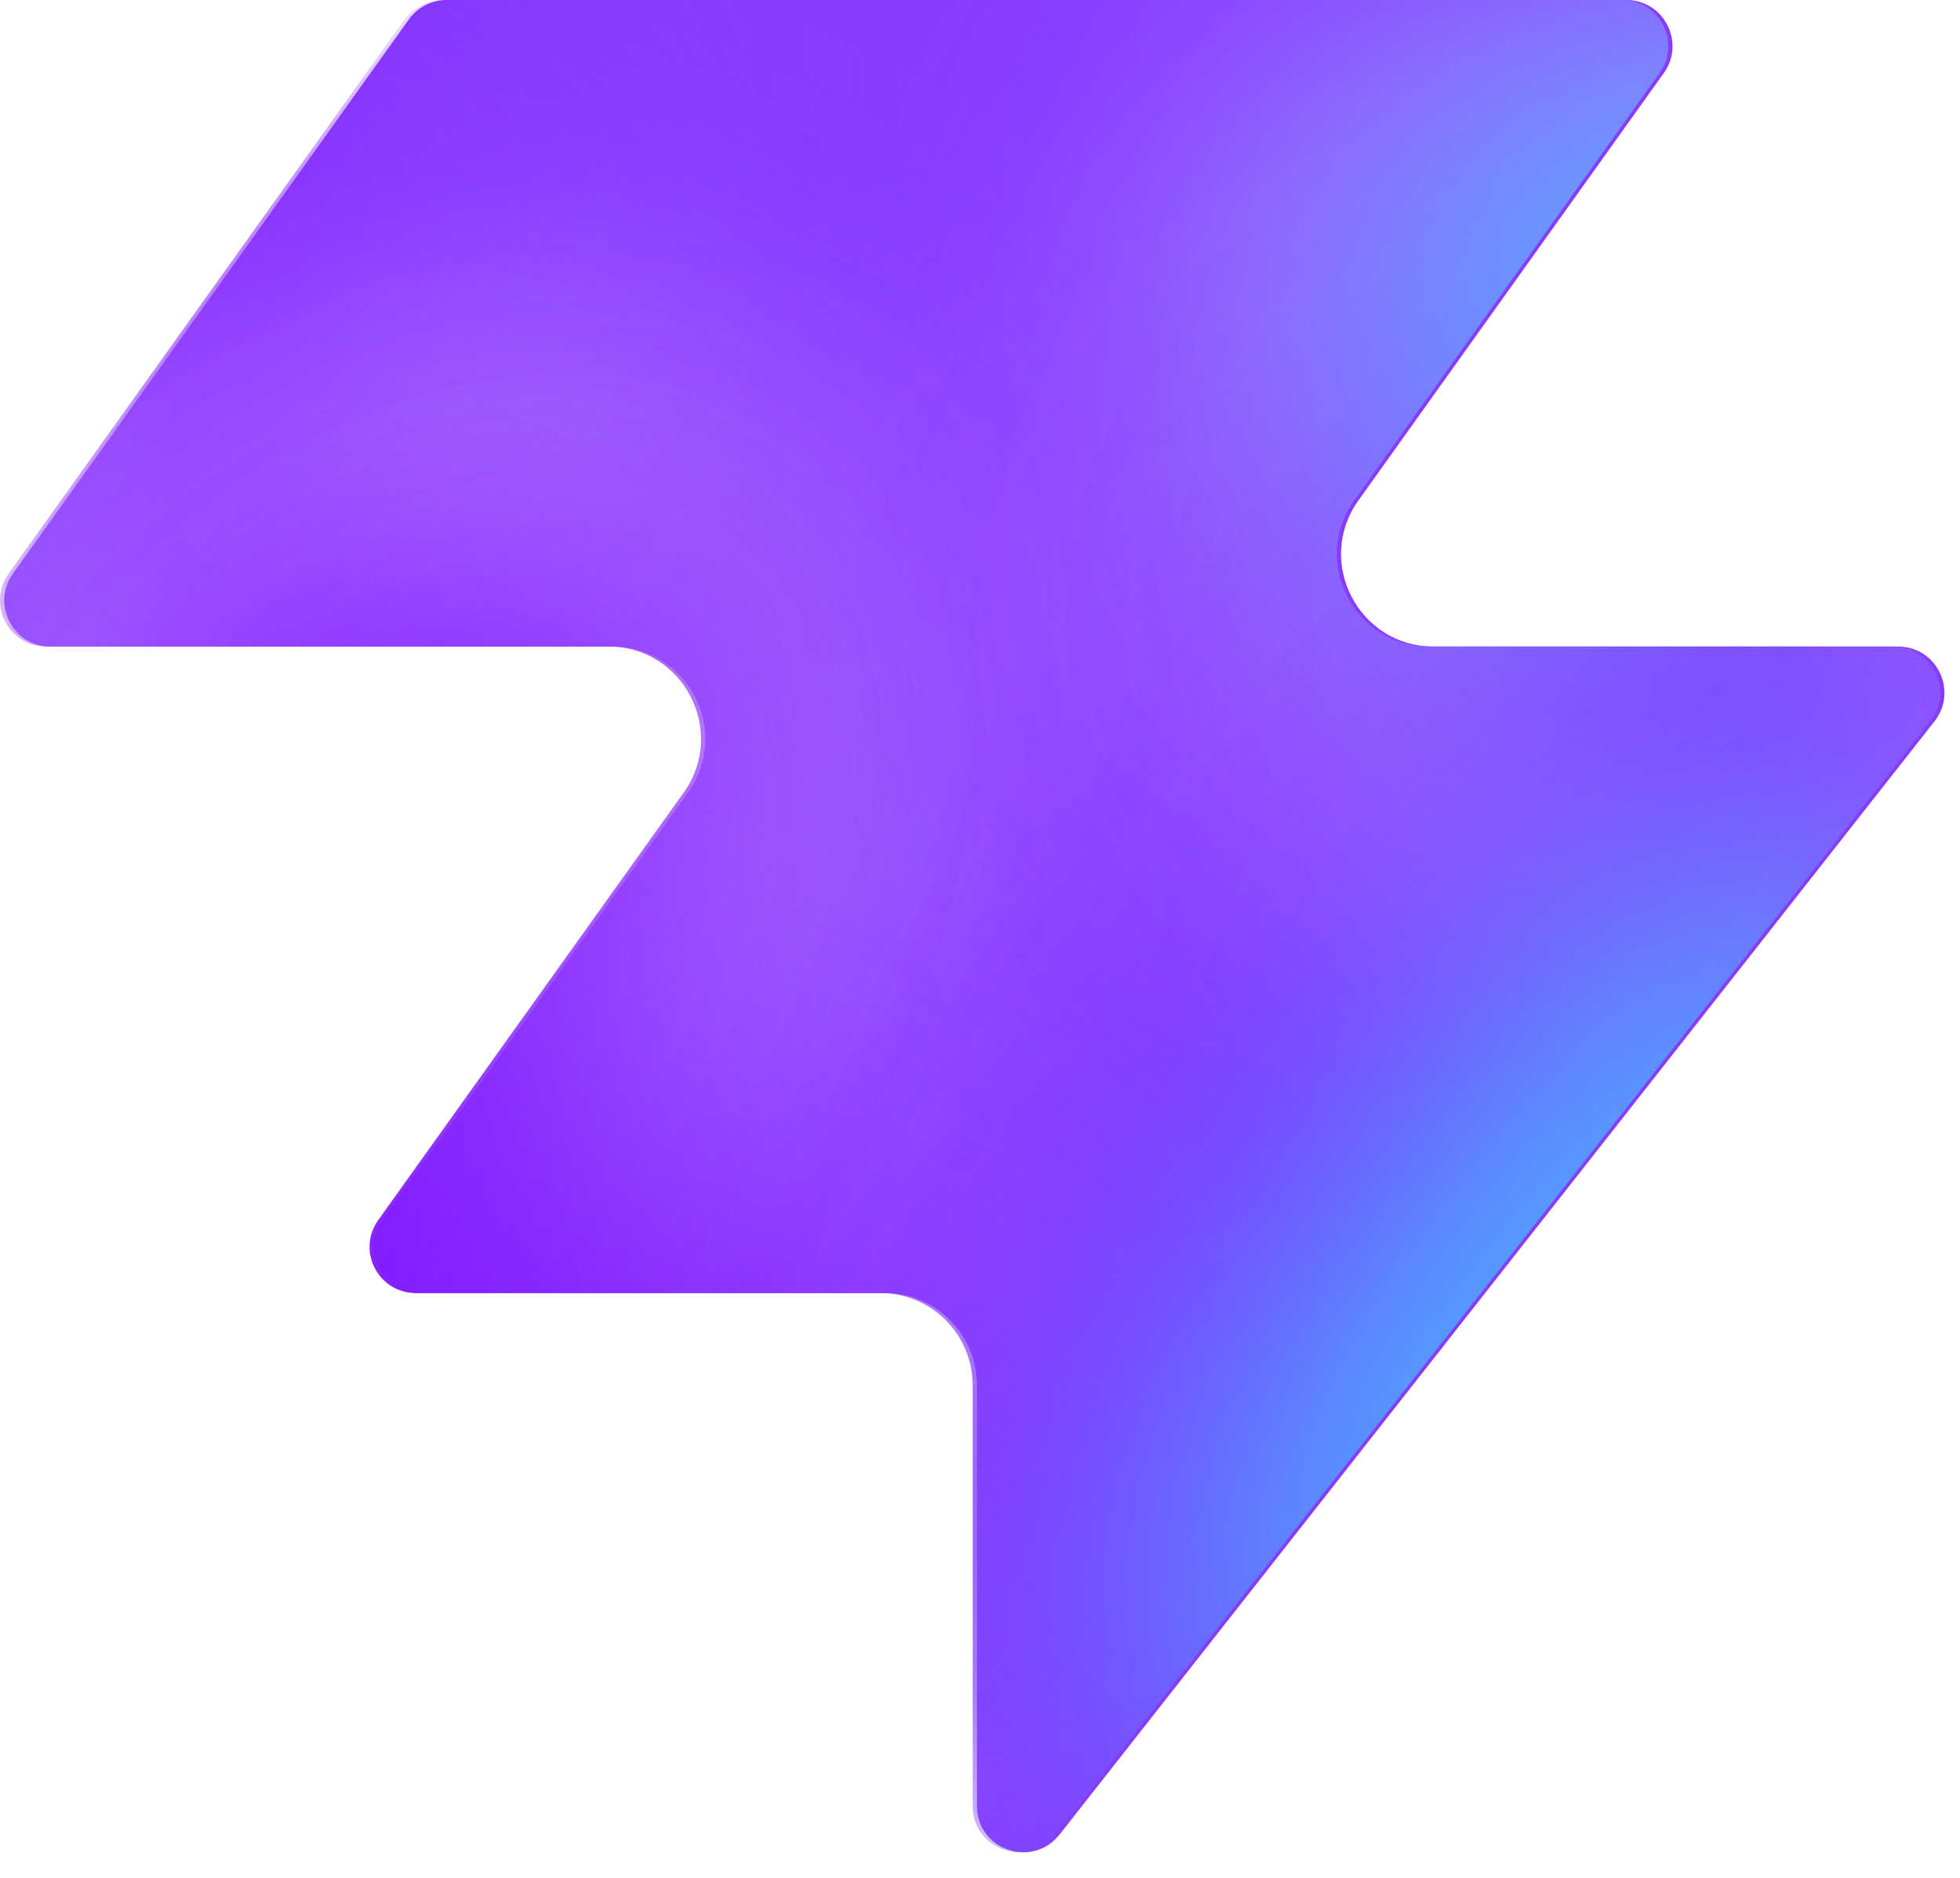
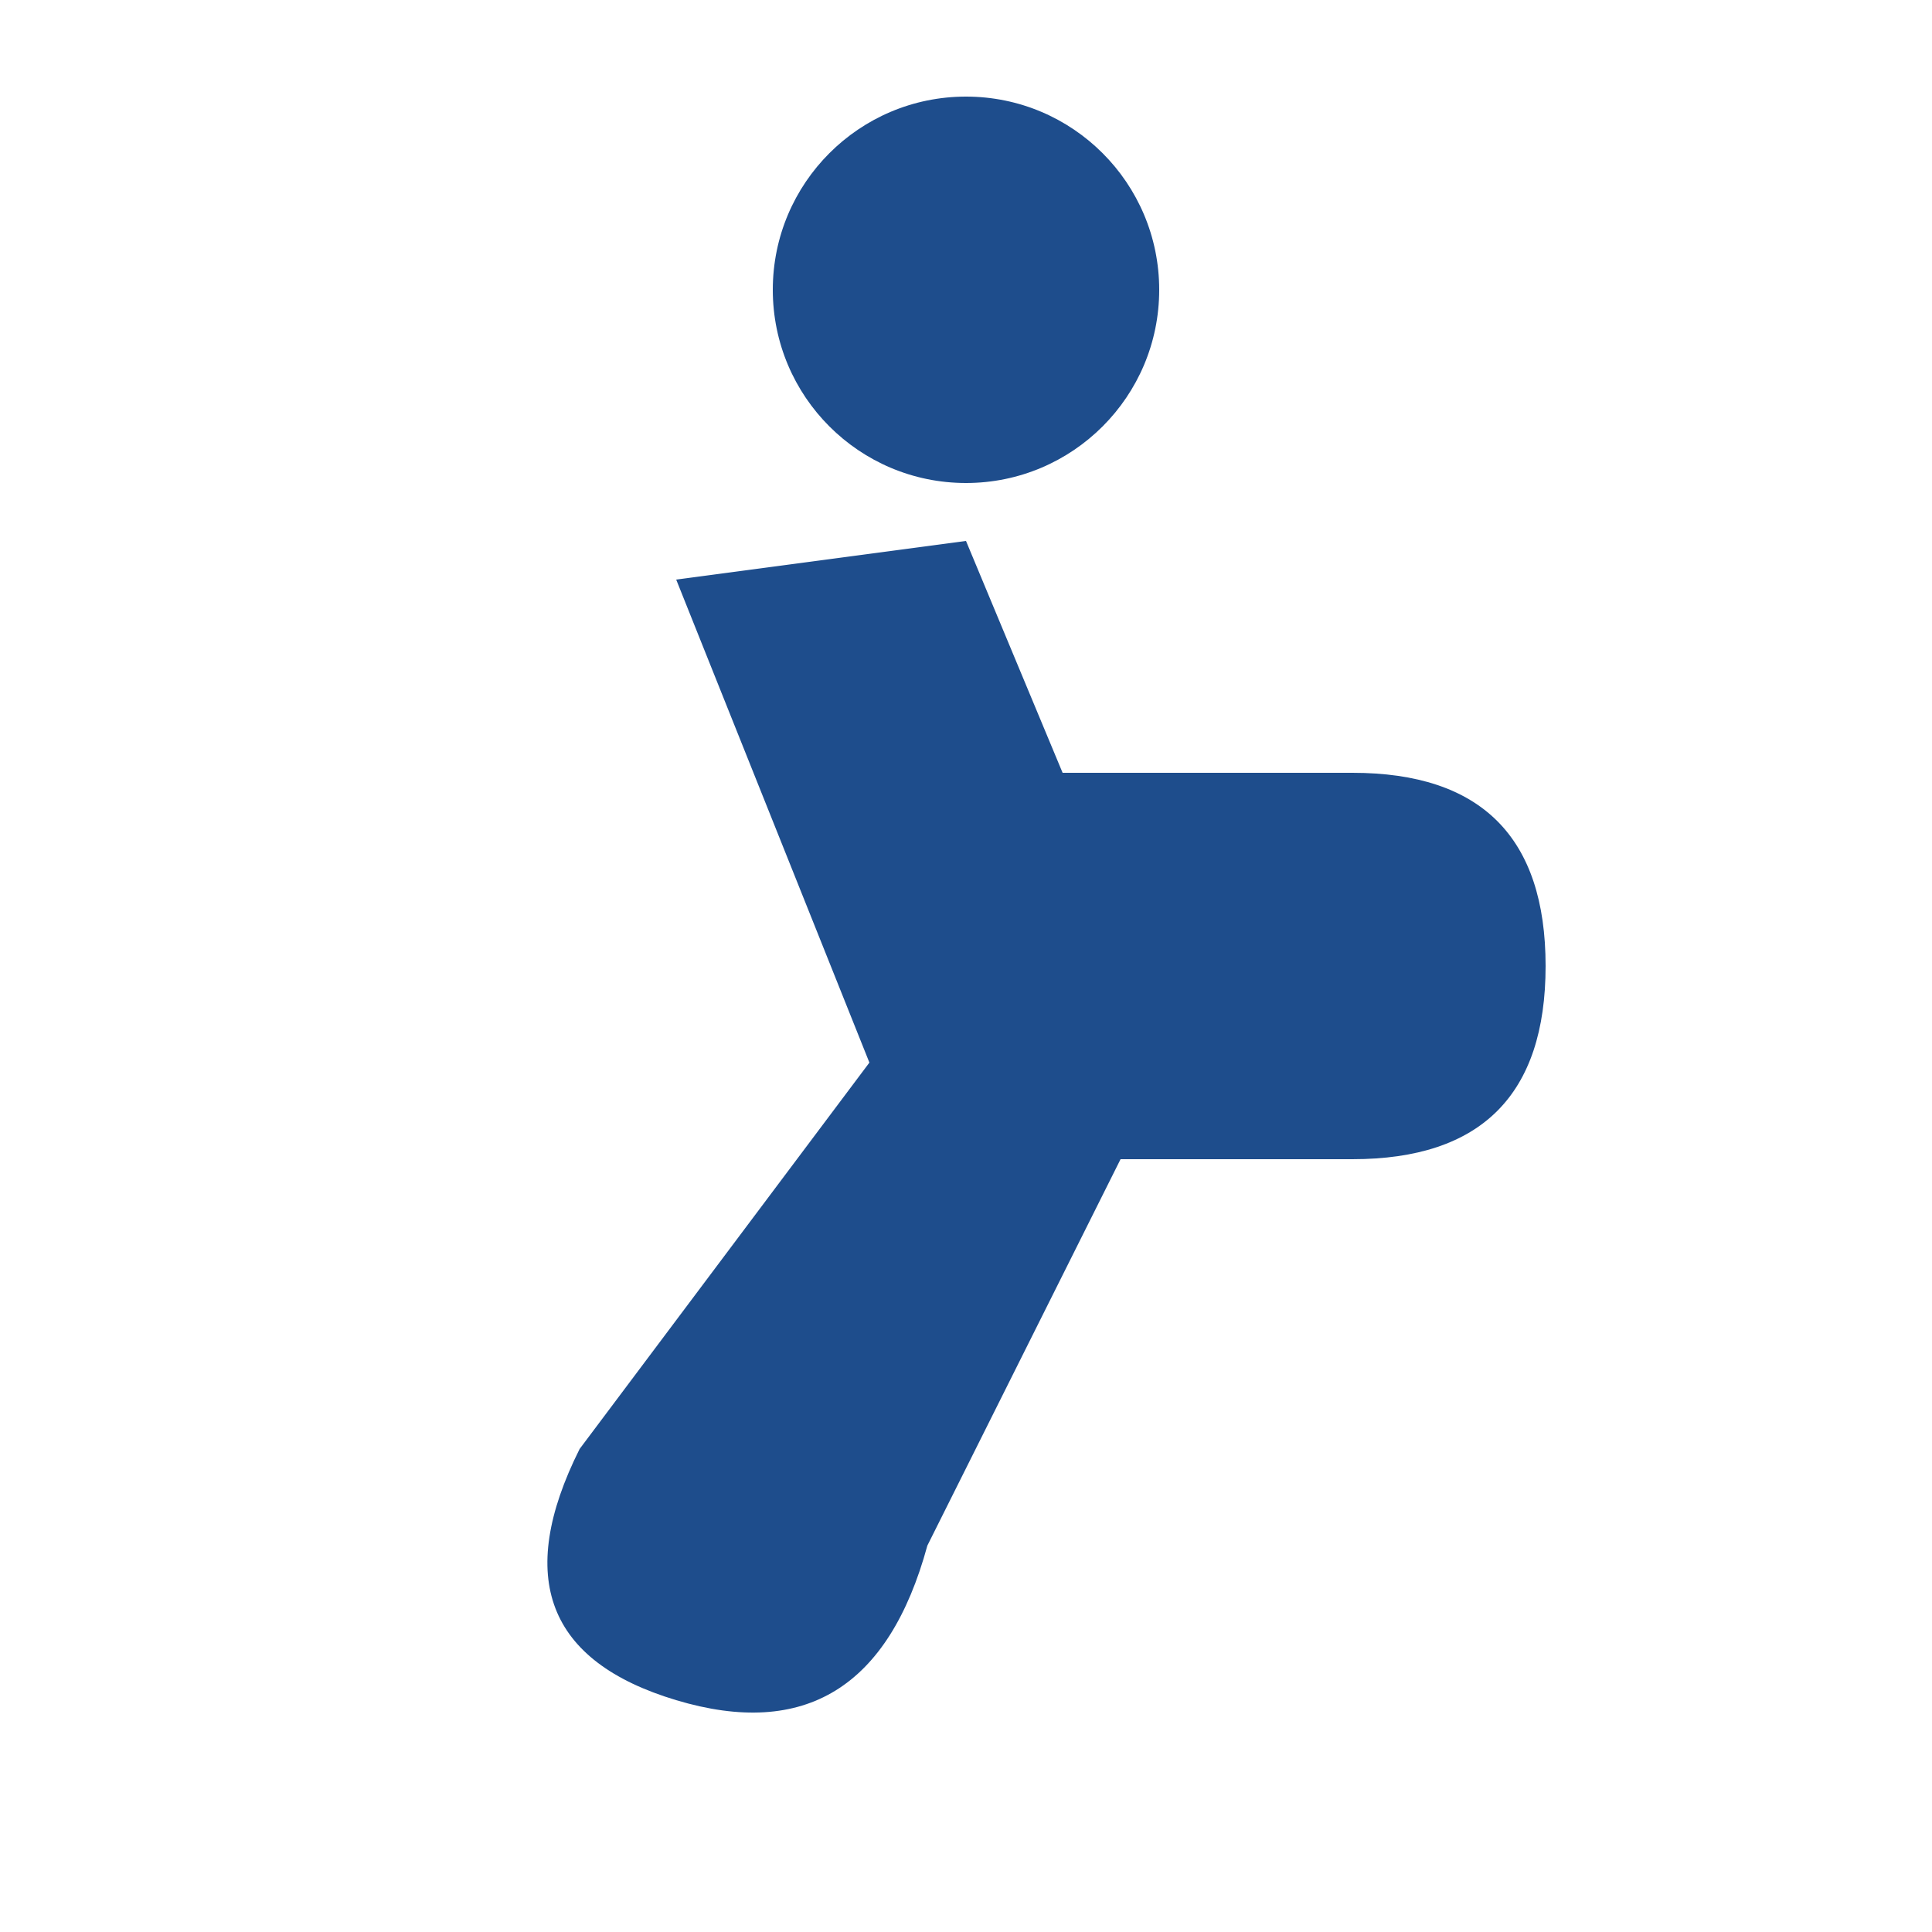
- <svg xmlns="http://www.w3.org/2000/svg" width="48" height="46" fill="none" viewBox="0 0 48 46">
-   <path fill="#863bff" d="M25.946 44.938c-.664.845-2.021.375-2.021-.698V33.937a2.26 2.26 0 0 0-2.262-2.262H10.287c-.92 0-1.456-1.04-.92-1.788l7.48-10.471c1.07-1.497 0-3.578-1.842-3.578H1.237c-.92 0-1.456-1.04-.92-1.788L10.013.474c.214-.297.556-.474.92-.474h28.894c.92 0 1.456 1.04.92 1.788l-7.48 10.471c-1.07 1.498 0 3.579 1.842 3.579h11.377c.943 0 1.473 1.088.89 1.83L25.947 44.94z" style="fill:#863bff;fill:color(display-p3 .525 .23 1);fill-opacity:1" />
-   <mask id="a" width="48" height="46" x="0" y="0" maskUnits="userSpaceOnUse" style="mask-type:alpha">
-     <path fill="#000" d="M25.842 44.938c-.664.844-2.021.375-2.021-.698V33.937a2.26 2.26 0 0 0-2.262-2.262H10.183c-.92 0-1.456-1.04-.92-1.788l7.48-10.471c1.07-1.498 0-3.579-1.842-3.579H1.133c-.92 0-1.456-1.04-.92-1.787L9.91.473c.214-.297.556-.474.92-.474h28.894c.92 0 1.456 1.04.92 1.788l-7.48 10.471c-1.07 1.498 0 3.578 1.842 3.578h11.377c.943 0 1.473 1.088.89 1.832L25.843 44.94z" style="fill:#000;fill-opacity:1" />
-   </mask>
-   <g mask="url(#a)">
-     <g filter="url(#b)">
-       <ellipse cx="5.508" cy="14.704" fill="#ede6ff" rx="5.508" ry="14.704" style="fill:#ede6ff;fill:color(display-p3 .927 .903 1);fill-opacity:1" transform="matrix(.00324 1 1 -.00324 -4.47 31.516)" />
-     </g>
-     <g filter="url(#c)">
-       <ellipse cx="10.399" cy="29.851" fill="#ede6ff" rx="10.399" ry="29.851" style="fill:#ede6ff;fill:color(display-p3 .927 .903 1);fill-opacity:1" transform="matrix(.00324 1 1 -.00324 -39.328 7.883)" />
-     </g>
-     <g filter="url(#d)">
-       <ellipse cx="5.508" cy="30.487" fill="#7e14ff" rx="5.508" ry="30.487" style="fill:#7e14ff;fill:color(display-p3 .492 .077 1);fill-opacity:1" transform="rotate(89.814 -25.913 -14.639)scale(1 -1)" />
-     </g>
-     <g filter="url(#e)">
-       <ellipse cx="5.508" cy="30.599" fill="#7e14ff" rx="5.508" ry="30.599" style="fill:#7e14ff;fill:color(display-p3 .492 .077 1);fill-opacity:1" transform="rotate(89.814 -32.644 -3.334)scale(1 -1)" />
-     </g>
-     <g filter="url(#f)">
-       <ellipse cx="5.508" cy="30.599" fill="#7e14ff" rx="5.508" ry="30.599" style="fill:#7e14ff;fill:color(display-p3 .492 .077 1);fill-opacity:1" transform="matrix(.00324 1 1 -.00324 -34.34 30.47)" />
-     </g>
-     <g filter="url(#g)">
-       <ellipse cx="14.072" cy="22.078" fill="#ede6ff" rx="14.072" ry="22.078" style="fill:#ede6ff;fill:color(display-p3 .927 .903 1);fill-opacity:1" transform="rotate(93.35 24.506 48.493)scale(-1 1)" />
-     </g>
-     <g filter="url(#h)">
-       <ellipse cx="3.47" cy="21.501" fill="#7e14ff" rx="3.47" ry="21.501" style="fill:#7e14ff;fill:color(display-p3 .492 .077 1);fill-opacity:1" transform="rotate(89.009 28.708 47.59)scale(-1 1)" />
-     </g>
-     <g filter="url(#i)">
-       <ellipse cx="3.47" cy="21.501" fill="#7e14ff" rx="3.47" ry="21.501" style="fill:#7e14ff;fill:color(display-p3 .492 .077 1);fill-opacity:1" transform="rotate(89.009 28.708 47.59)scale(-1 1)" />
-     </g>
-     <g filter="url(#j)">
-       <ellipse cx=".387" cy="8.972" fill="#7e14ff" rx="4.407" ry="29.108" style="fill:#7e14ff;fill:color(display-p3 .492 .077 1);fill-opacity:1" transform="rotate(39.51 .387 8.972)" />
-     </g>
-     <g filter="url(#k)">
-       <ellipse cx="47.523" cy="-6.092" fill="#7e14ff" rx="4.407" ry="29.108" style="fill:#7e14ff;fill:color(display-p3 .492 .077 1);fill-opacity:1" transform="rotate(37.892 47.523 -6.092)" />
-     </g>
-     <g filter="url(#l)">
-       <ellipse cx="41.412" cy="6.333" fill="#47bfff" rx="5.971" ry="9.665" style="fill:#47bfff;fill:color(display-p3 .28 .748 1);fill-opacity:1" transform="rotate(37.892 41.412 6.333)" />
-     </g>
-     <g filter="url(#m)">
-       <ellipse cx="-1.879" cy="38.332" fill="#7e14ff" rx="4.407" ry="29.108" style="fill:#7e14ff;fill:color(display-p3 .492 .077 1);fill-opacity:1" transform="rotate(37.892 -1.88 38.332)" />
-     </g>
-     <g filter="url(#n)">
-       <ellipse cx="-1.879" cy="38.332" fill="#7e14ff" rx="4.407" ry="29.108" style="fill:#7e14ff;fill:color(display-p3 .492 .077 1);fill-opacity:1" transform="rotate(37.892 -1.88 38.332)" />
-     </g>
-     <g filter="url(#o)">
-       <ellipse cx="35.651" cy="29.907" fill="#7e14ff" rx="4.407" ry="29.108" style="fill:#7e14ff;fill:color(display-p3 .492 .077 1);fill-opacity:1" transform="rotate(37.892 35.651 29.907)" />
-     </g>
-     <g filter="url(#p)">
-       <ellipse cx="38.418" cy="32.4" fill="#47bfff" rx="5.971" ry="15.297" style="fill:#47bfff;fill:color(display-p3 .28 .748 1);fill-opacity:1" transform="rotate(37.892 38.418 32.4)" />
-     </g>
-   </g>
-   <defs>
-     <filter id="b" width="60.045" height="41.654" x="-19.77" y="16.149" color-interpolation-filters="sRGB" filterUnits="userSpaceOnUse">
-       <feFlood flood-opacity="0" result="BackgroundImageFix" />
-       <feBlend in="SourceGraphic" in2="BackgroundImageFix" result="shape" />
-       <feGaussianBlur result="effect1_foregroundBlur_2002_17158" stdDeviation="7.659" />
-     </filter>
-     <filter id="c" width="90.34" height="51.437" x="-54.613" y="-7.533" color-interpolation-filters="sRGB" filterUnits="userSpaceOnUse">
-       <feFlood flood-opacity="0" result="BackgroundImageFix" />
-       <feBlend in="SourceGraphic" in2="BackgroundImageFix" result="shape" />
-       <feGaussianBlur result="effect1_foregroundBlur_2002_17158" stdDeviation="7.659" />
-     </filter>
-     <filter id="d" width="79.355" height="29.4" x="-49.64" y="2.03" color-interpolation-filters="sRGB" filterUnits="userSpaceOnUse">
-       <feFlood flood-opacity="0" result="BackgroundImageFix" />
-       <feBlend in="SourceGraphic" in2="BackgroundImageFix" result="shape" />
-       <feGaussianBlur result="effect1_foregroundBlur_2002_17158" stdDeviation="4.596" />
-     </filter>
-     <filter id="e" width="79.579" height="29.4" x="-45.045" y="20.029" color-interpolation-filters="sRGB" filterUnits="userSpaceOnUse">
-       <feFlood flood-opacity="0" result="BackgroundImageFix" />
-       <feBlend in="SourceGraphic" in2="BackgroundImageFix" result="shape" />
-       <feGaussianBlur result="effect1_foregroundBlur_2002_17158" stdDeviation="4.596" />
-     </filter>
-     <filter id="f" width="79.579" height="29.4" x="-43.513" y="21.178" color-interpolation-filters="sRGB" filterUnits="userSpaceOnUse">
-       <feFlood flood-opacity="0" result="BackgroundImageFix" />
-       <feBlend in="SourceGraphic" in2="BackgroundImageFix" result="shape" />
-       <feGaussianBlur result="effect1_foregroundBlur_2002_17158" stdDeviation="4.596" />
-     </filter>
-     <filter id="g" width="74.749" height="58.852" x="15.756" y="-17.901" color-interpolation-filters="sRGB" filterUnits="userSpaceOnUse">
-       <feFlood flood-opacity="0" result="BackgroundImageFix" />
-       <feBlend in="SourceGraphic" in2="BackgroundImageFix" result="shape" />
-       <feGaussianBlur result="effect1_foregroundBlur_2002_17158" stdDeviation="7.659" />
-     </filter>
-     <filter id="h" width="61.377" height="25.362" x="23.548" y="2.284" color-interpolation-filters="sRGB" filterUnits="userSpaceOnUse">
-       <feFlood flood-opacity="0" result="BackgroundImageFix" />
-       <feBlend in="SourceGraphic" in2="BackgroundImageFix" result="shape" />
-       <feGaussianBlur result="effect1_foregroundBlur_2002_17158" stdDeviation="4.596" />
-     </filter>
-     <filter id="i" width="61.377" height="25.362" x="23.548" y="2.284" color-interpolation-filters="sRGB" filterUnits="userSpaceOnUse">
-       <feFlood flood-opacity="0" result="BackgroundImageFix" />
-       <feBlend in="SourceGraphic" in2="BackgroundImageFix" result="shape" />
-       <feGaussianBlur result="effect1_foregroundBlur_2002_17158" stdDeviation="4.596" />
-     </filter>
-     <filter id="j" width="56.045" height="63.649" x="-27.636" y="-22.853" color-interpolation-filters="sRGB" filterUnits="userSpaceOnUse">
-       <feFlood flood-opacity="0" result="BackgroundImageFix" />
-       <feBlend in="SourceGraphic" in2="BackgroundImageFix" result="shape" />
-       <feGaussianBlur result="effect1_foregroundBlur_2002_17158" stdDeviation="4.596" />
-     </filter>
-     <filter id="k" width="54.814" height="64.646" x="20.116" y="-38.415" color-interpolation-filters="sRGB" filterUnits="userSpaceOnUse">
-       <feFlood flood-opacity="0" result="BackgroundImageFix" />
-       <feBlend in="SourceGraphic" in2="BackgroundImageFix" result="shape" />
-       <feGaussianBlur result="effect1_foregroundBlur_2002_17158" stdDeviation="4.596" />
-     </filter>
-     <filter id="l" width="33.541" height="35.313" x="24.641" y="-11.323" color-interpolation-filters="sRGB" filterUnits="userSpaceOnUse">
-       <feFlood flood-opacity="0" result="BackgroundImageFix" />
-       <feBlend in="SourceGraphic" in2="BackgroundImageFix" result="shape" />
-       <feGaussianBlur result="effect1_foregroundBlur_2002_17158" stdDeviation="4.596" />
-     </filter>
-     <filter id="m" width="54.814" height="64.646" x="-29.286" y="6.009" color-interpolation-filters="sRGB" filterUnits="userSpaceOnUse">
-       <feFlood flood-opacity="0" result="BackgroundImageFix" />
-       <feBlend in="SourceGraphic" in2="BackgroundImageFix" result="shape" />
-       <feGaussianBlur result="effect1_foregroundBlur_2002_17158" stdDeviation="4.596" />
-     </filter>
-     <filter id="n" width="54.814" height="64.646" x="-29.286" y="6.009" color-interpolation-filters="sRGB" filterUnits="userSpaceOnUse">
-       <feFlood flood-opacity="0" result="BackgroundImageFix" />
-       <feBlend in="SourceGraphic" in2="BackgroundImageFix" result="shape" />
-       <feGaussianBlur result="effect1_foregroundBlur_2002_17158" stdDeviation="4.596" />
-     </filter>
-     <filter id="o" width="54.814" height="64.646" x="8.244" y="-2.416" color-interpolation-filters="sRGB" filterUnits="userSpaceOnUse">
-       <feFlood flood-opacity="0" result="BackgroundImageFix" />
-       <feBlend in="SourceGraphic" in2="BackgroundImageFix" result="shape" />
-       <feGaussianBlur result="effect1_foregroundBlur_2002_17158" stdDeviation="4.596" />
-     </filter>
-     <filter id="p" width="39.409" height="43.623" x="18.713" y="10.588" color-interpolation-filters="sRGB" filterUnits="userSpaceOnUse">
-       <feFlood flood-opacity="0" result="BackgroundImageFix" />
-       <feBlend in="SourceGraphic" in2="BackgroundImageFix" result="shape" />
-       <feGaussianBlur result="effect1_foregroundBlur_2002_17158" stdDeviation="4.596" />
-     </filter>
-   </defs>
+ <svg xmlns="http://www.w3.org/2000/svg" viewBox="0 0 100 100">
+   <circle cx="50" cy="15" r="10" fill="#1E4D8C" />
+   <path d="M35 30 L45 55 L30 75 Q25 85 35 88 Q45 91 48 80 L58 60 L70 60 Q80 60 80 50 Q80 40 70 40 L55 40 L50 28 Z" fill="#1E4D8C" />
</svg>
